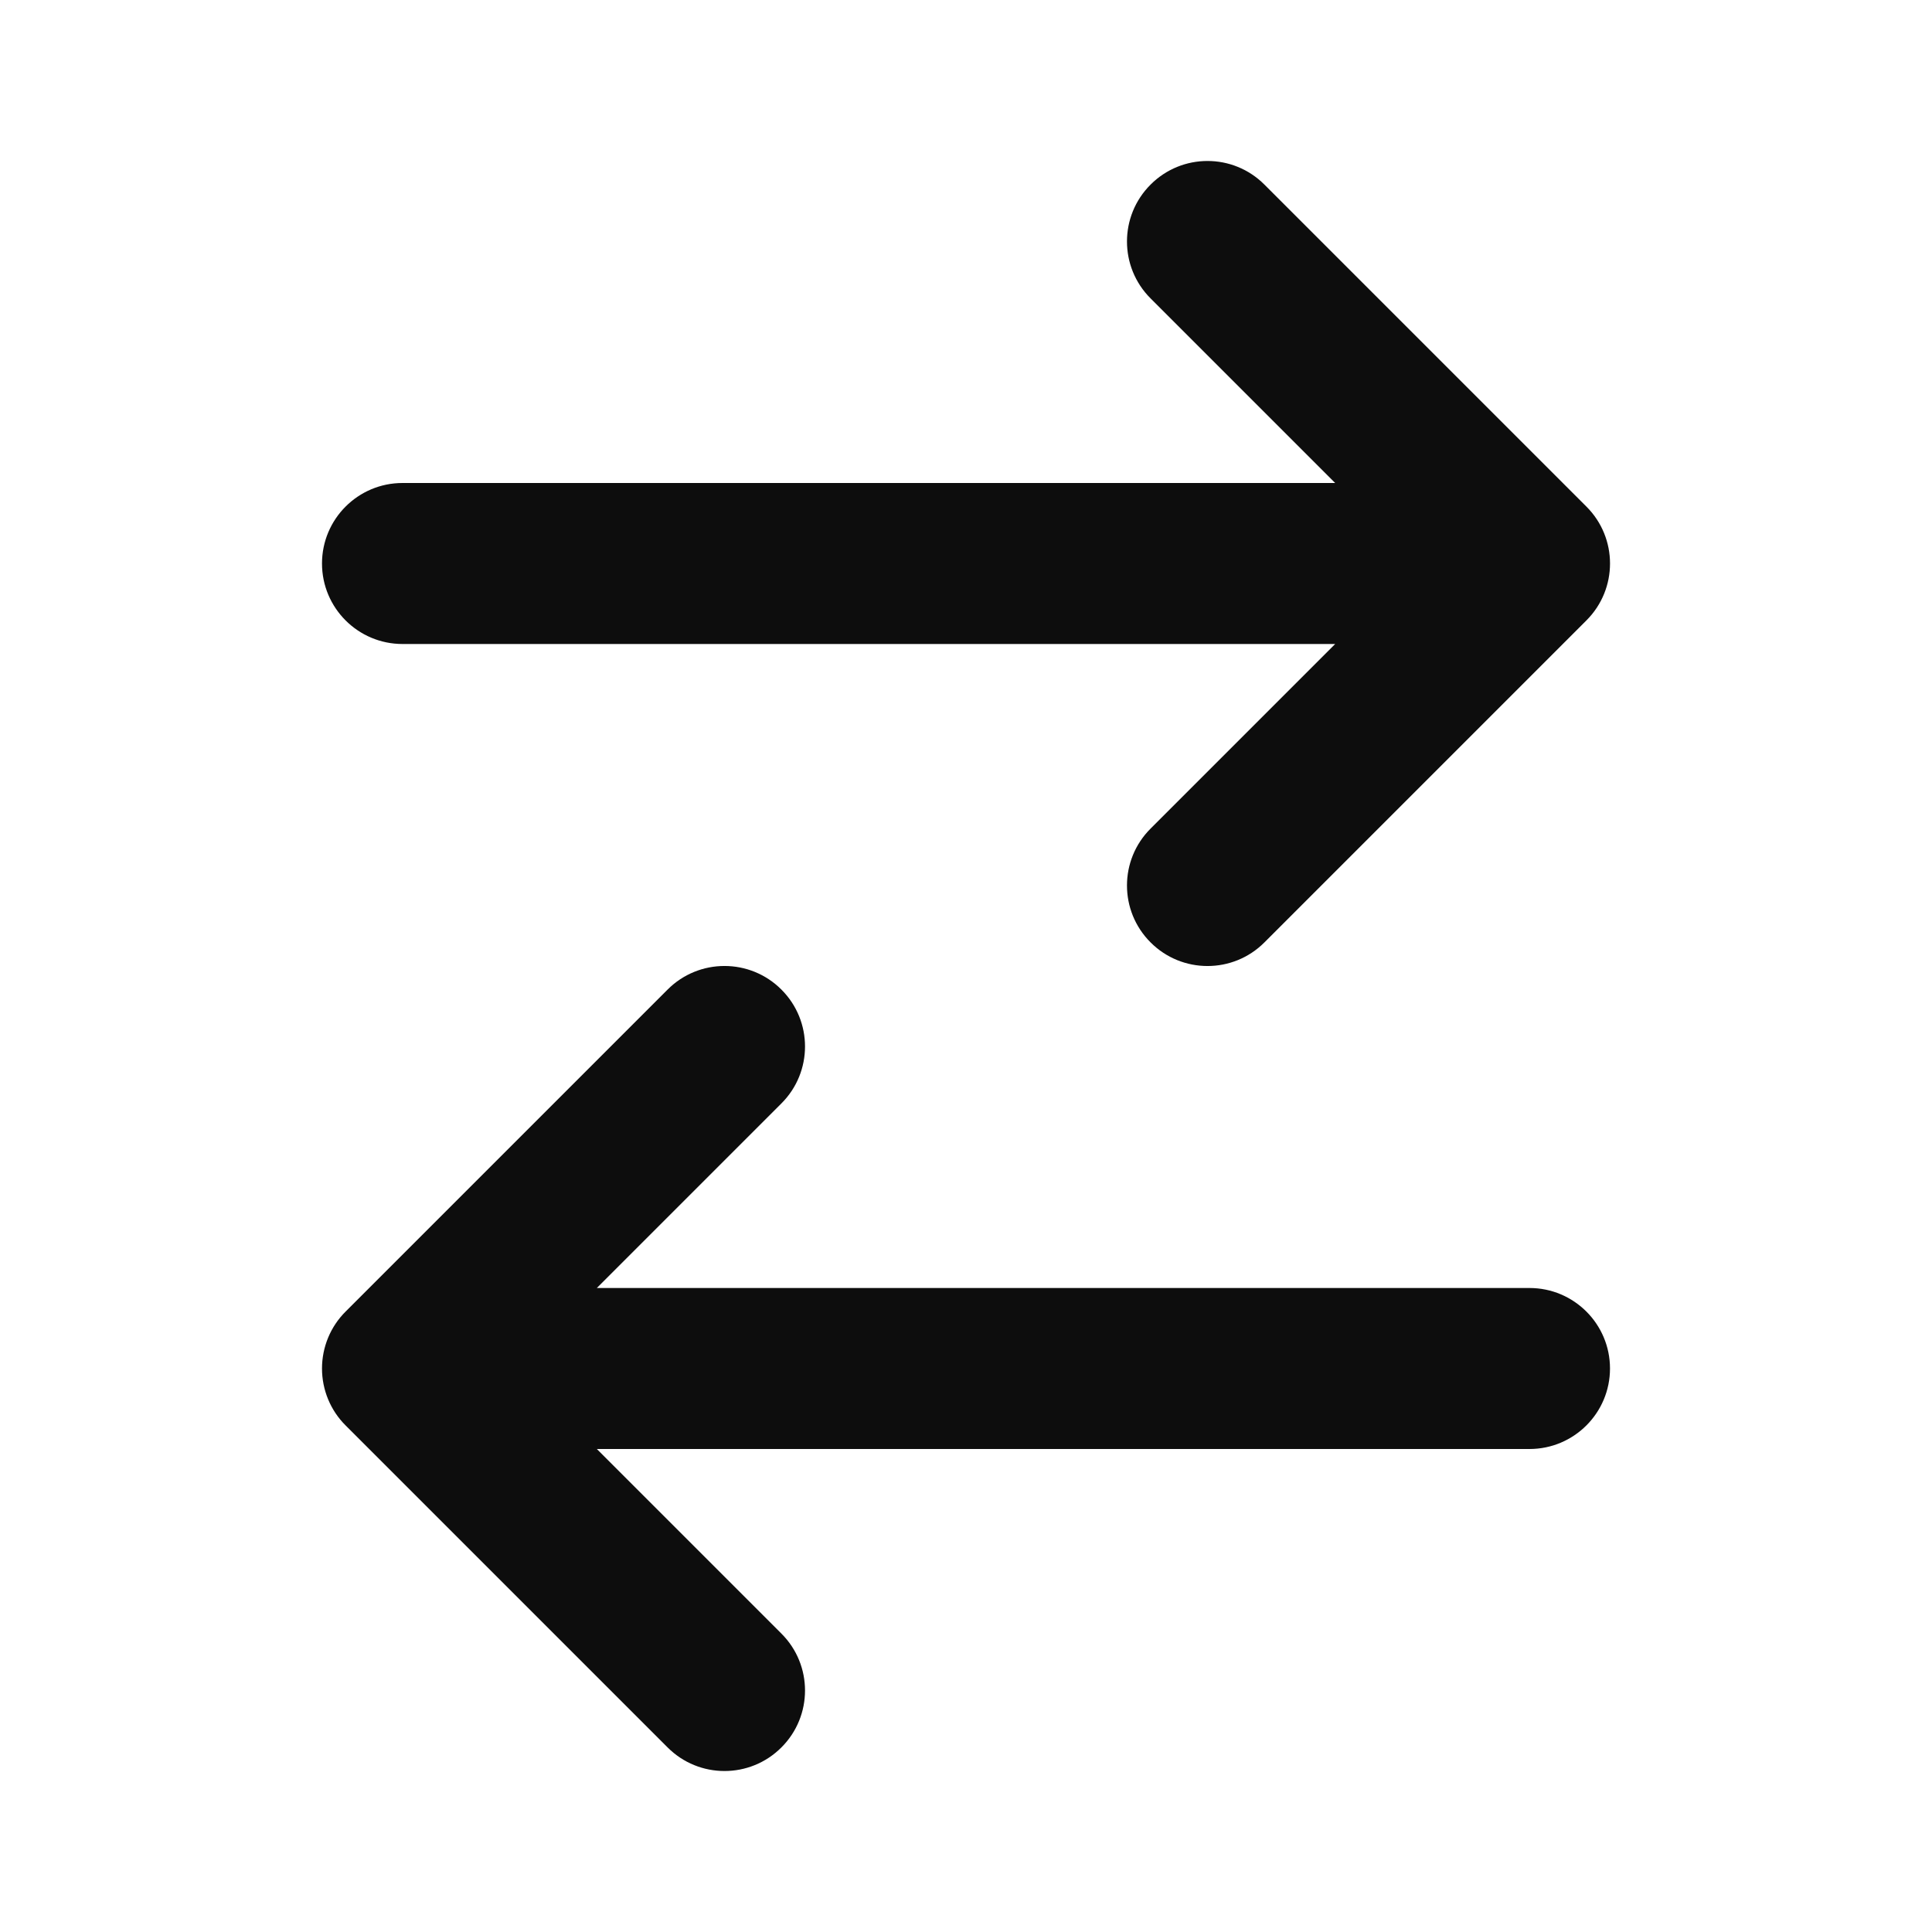
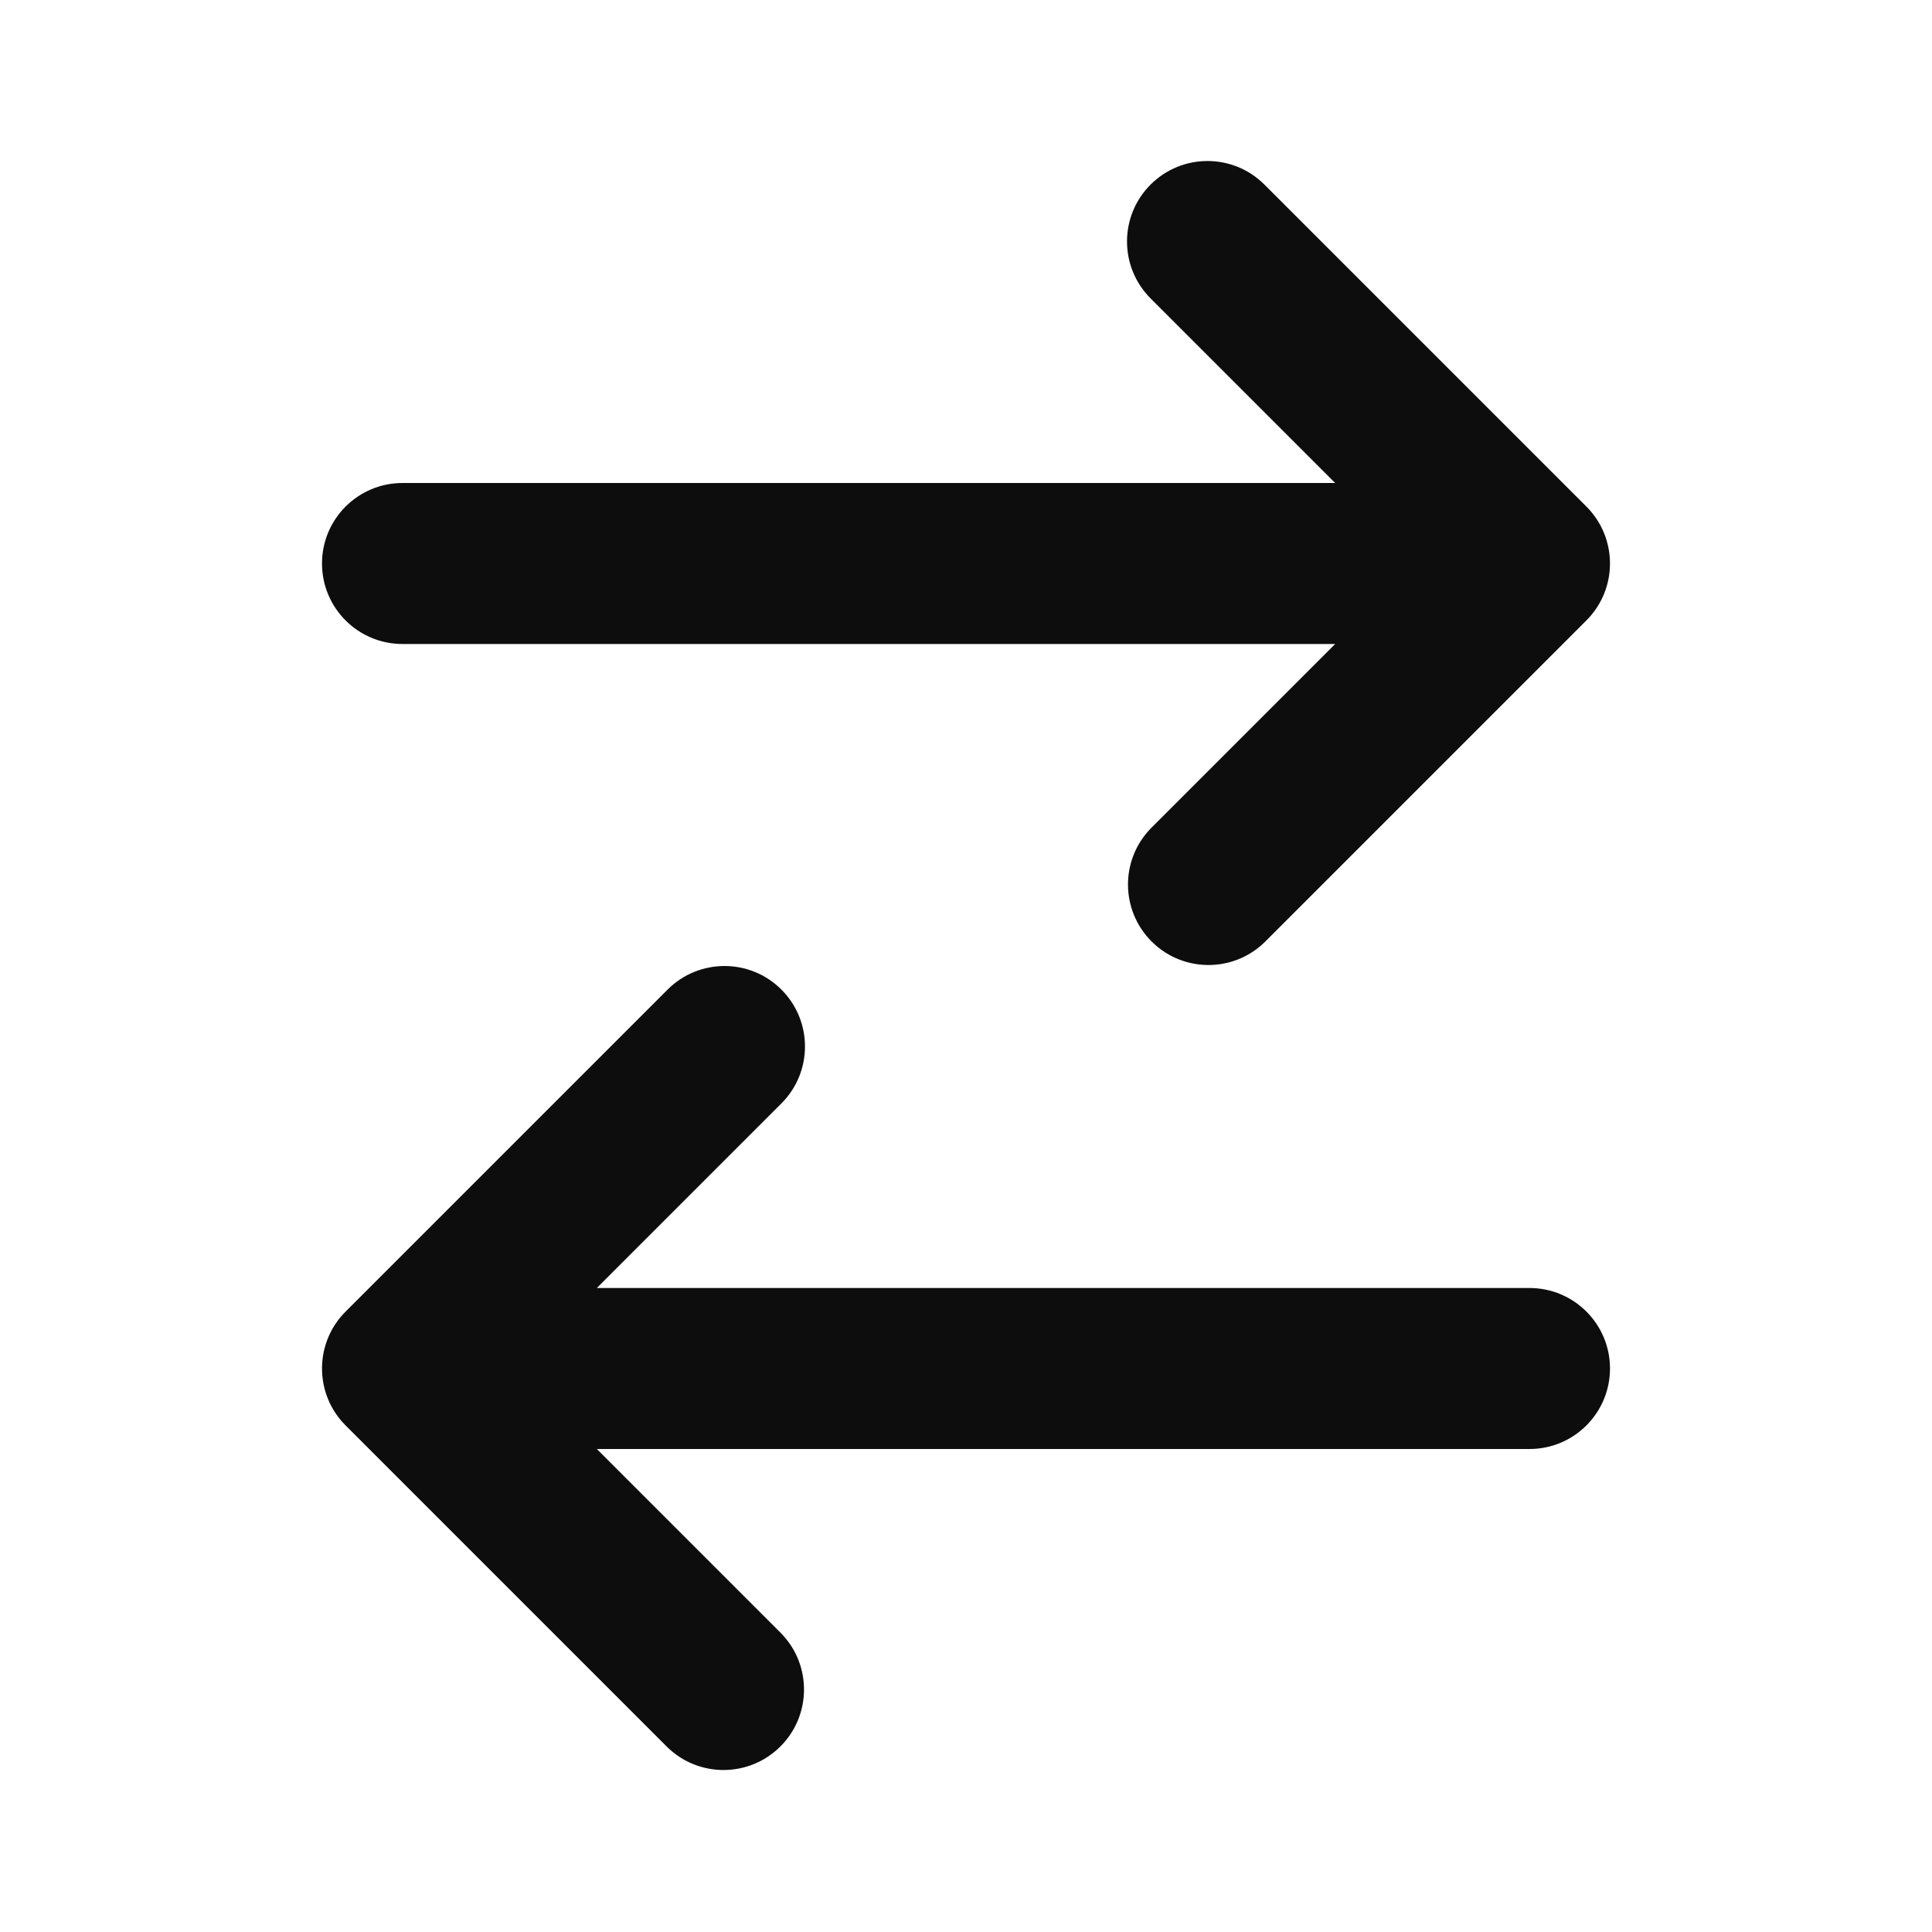
- <svg xmlns="http://www.w3.org/2000/svg" width="24" height="24" viewBox="0 0 24 24" fill="none">
-   <path d="M14.293 2.293C14.683 1.902 15.317 1.902 15.707 2.293L19.707 6.293C20.098 6.683 20.098 7.317 19.707 7.707L15.707 11.707C15.317 12.098 14.683 12.098 14.293 11.707C13.902 11.317 13.902 10.683 14.293 10.293L16.586 8L5 8C4.448 8 4 7.552 4 7C4 6.448 4.448 6 5 6L16.586 6L14.293 3.707C13.902 3.317 13.902 2.683 14.293 2.293ZM9.707 12.293C10.098 12.683 10.098 13.317 9.707 13.707L7.414 16H19C19.552 16 20 16.448 20 17C20 17.552 19.552 18 19 18H7.414L9.707 20.293C10.098 20.683 10.098 21.317 9.707 21.707C9.317 22.098 8.683 22.098 8.293 21.707L4.293 17.707C4.105 17.52 4 17.265 4 17C4 16.735 4.105 16.48 4.293 16.293L8.293 12.293C8.683 11.902 9.317 11.902 9.707 12.293Z" fill="#0D0D0D" />
+ <svg xmlns="http://www.w3.org/2000/svg" width="24" height="24" fill="none">
+   <path d="M14.293 2.293a1 1 0 011.414 0l4 4a1 1 0 010 1.414l-4 4a1 1 0 01-1.414-1.414L16.586 8H5a1 1 0 010-2h11.586l-2.293-2.293a1 1 0 010-1.414zm-4.586 10a1 1 0 010 1.414L7.414 16H19a1 1 0 110 2H7.414l2.293 2.293a1 1 0 01-1.414 1.414l-4-4a1 1 0 010-1.414l4-4a1 1 0 011.414 0z" fill="#0D0D0D" />
</svg>
